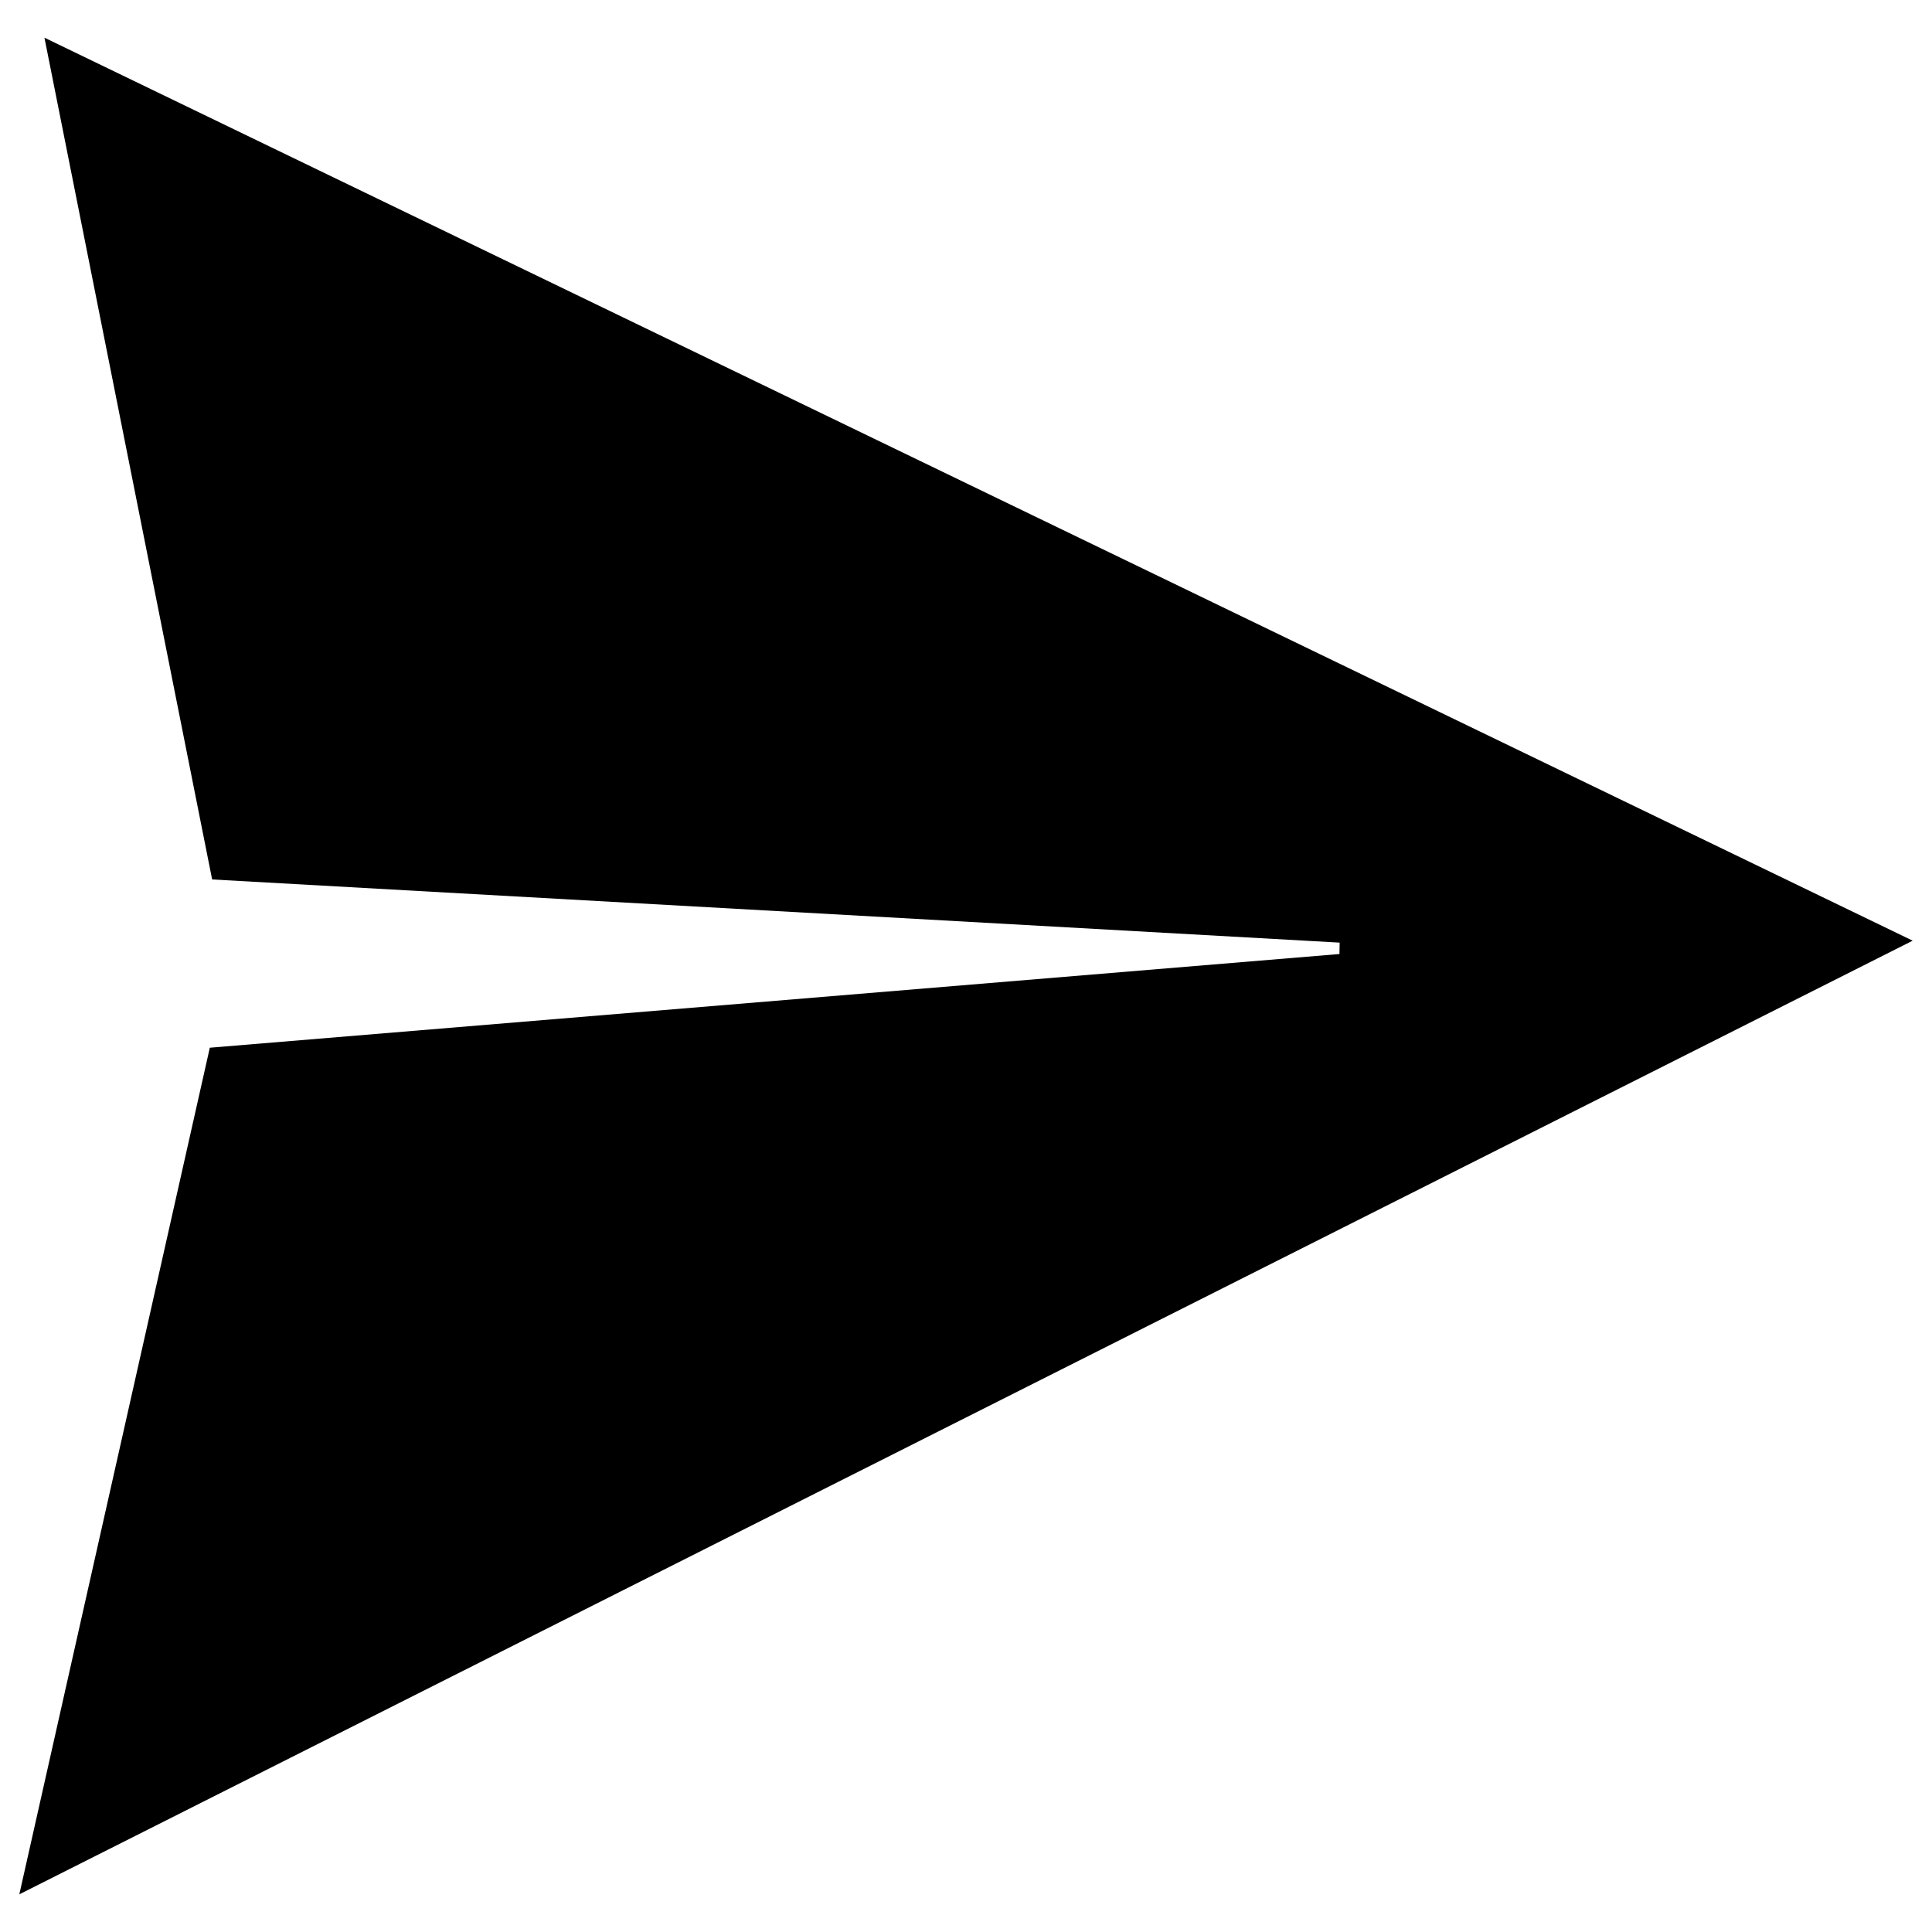
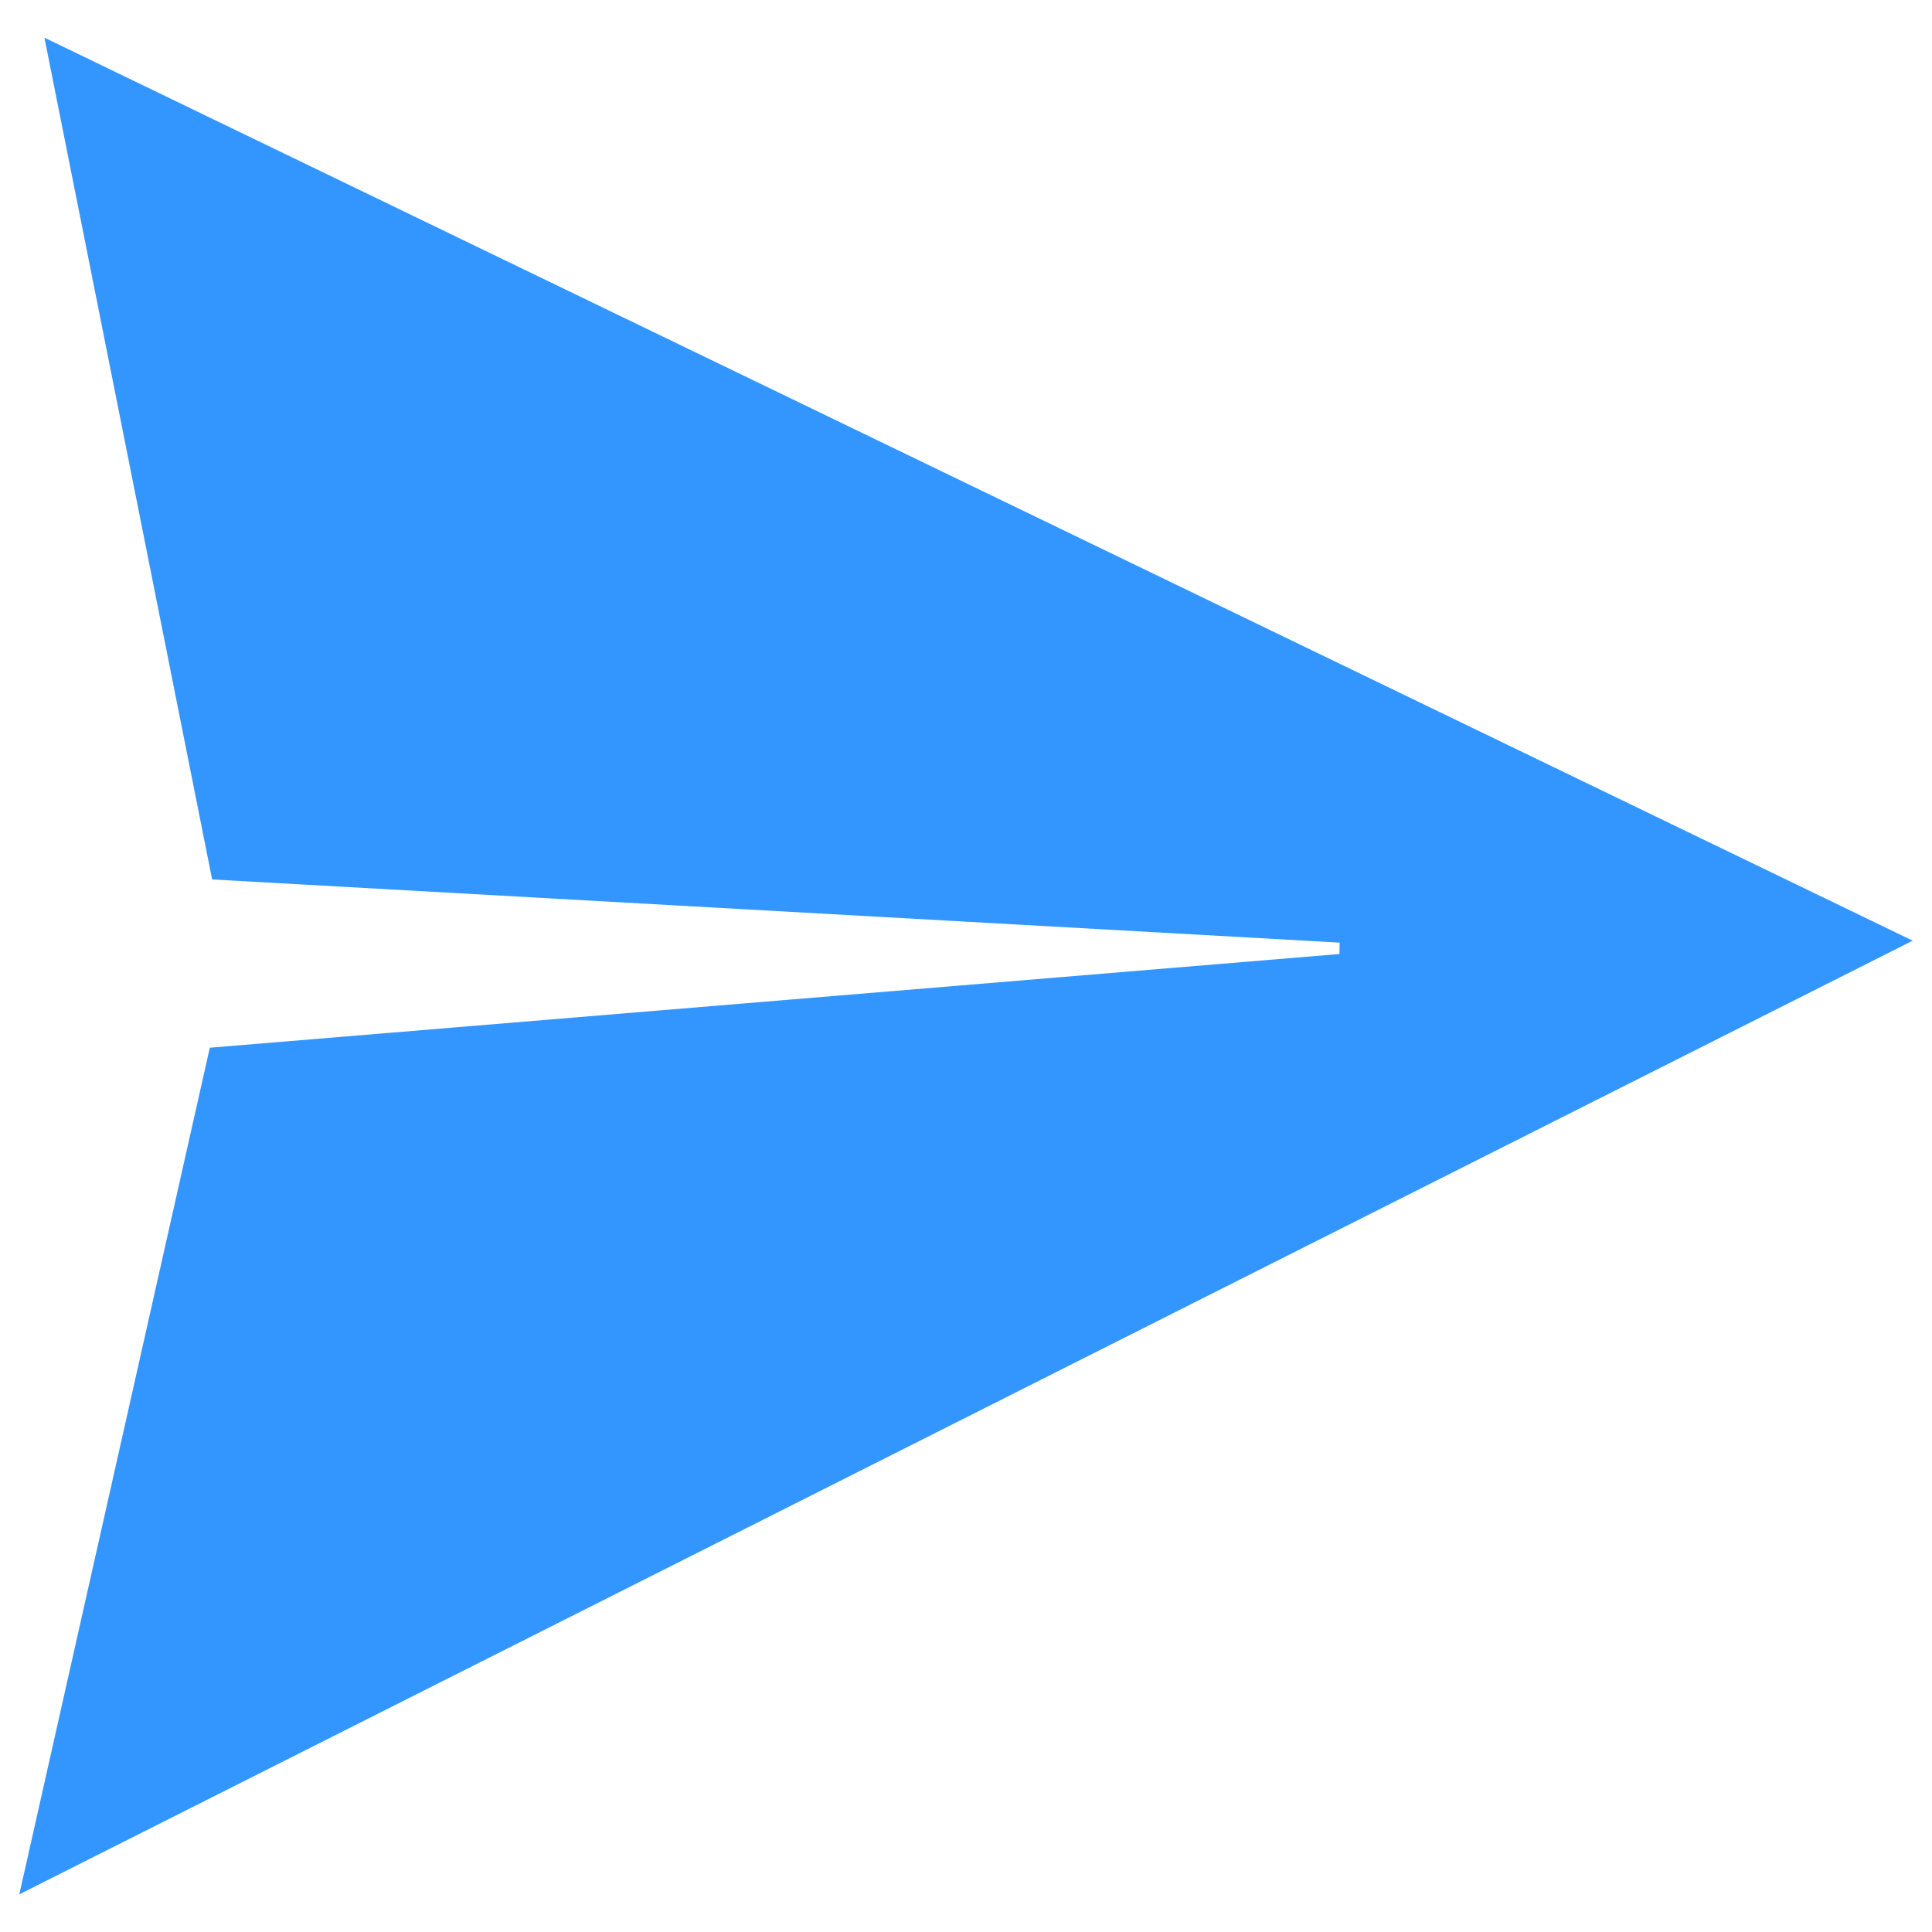
- <svg xmlns="http://www.w3.org/2000/svg" version="1.1" x="0px" y="0px" viewBox="0 0 1000 1000" enable-background="new 0 0 1000 1000" xml:space="preserve">
+ <svg xmlns="http://www.w3.org/2000/svg" version="1.1" width="24" height="24" fill="#3396ff" x="0px" y="0px" viewBox="0 0 1000 1000" xml:space="preserve">
  <g>
    <path d="M10,980.5l98.6-438.2l584.7-48.5l0.1-5.9l-583.6-32.7L23,19.5l967,467.4L10,980.5z" />
  </g>
</svg>
